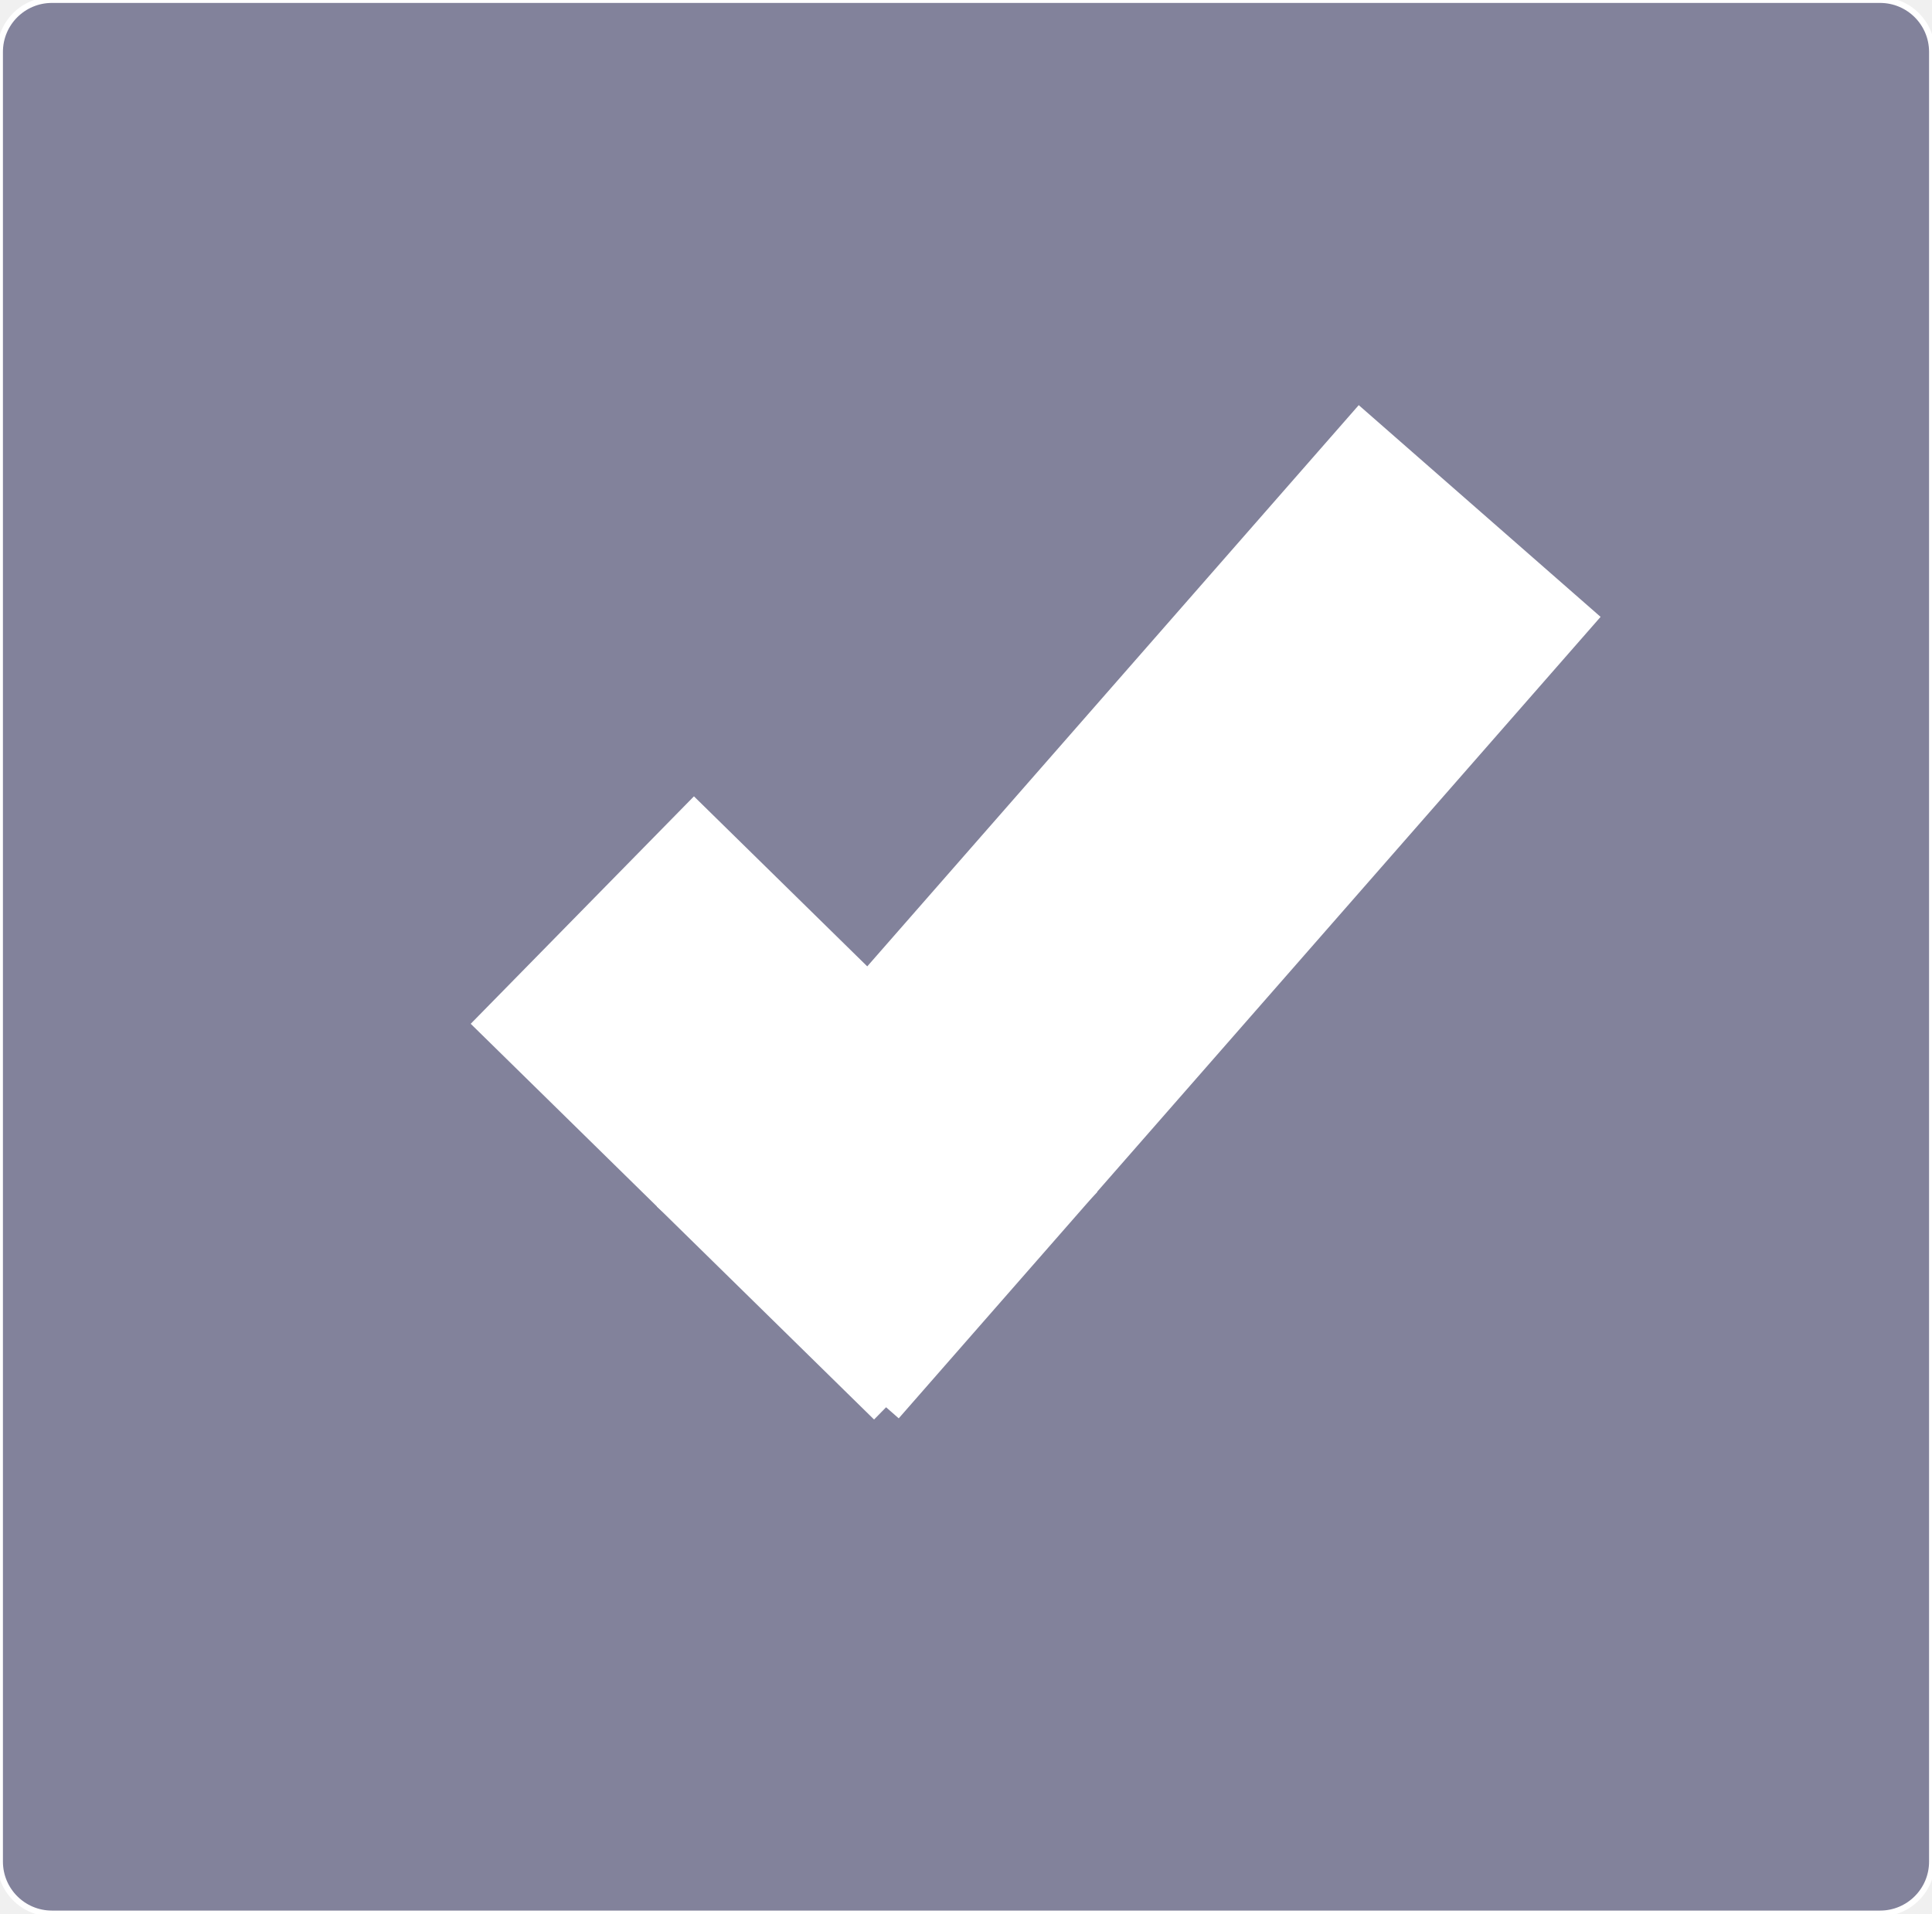
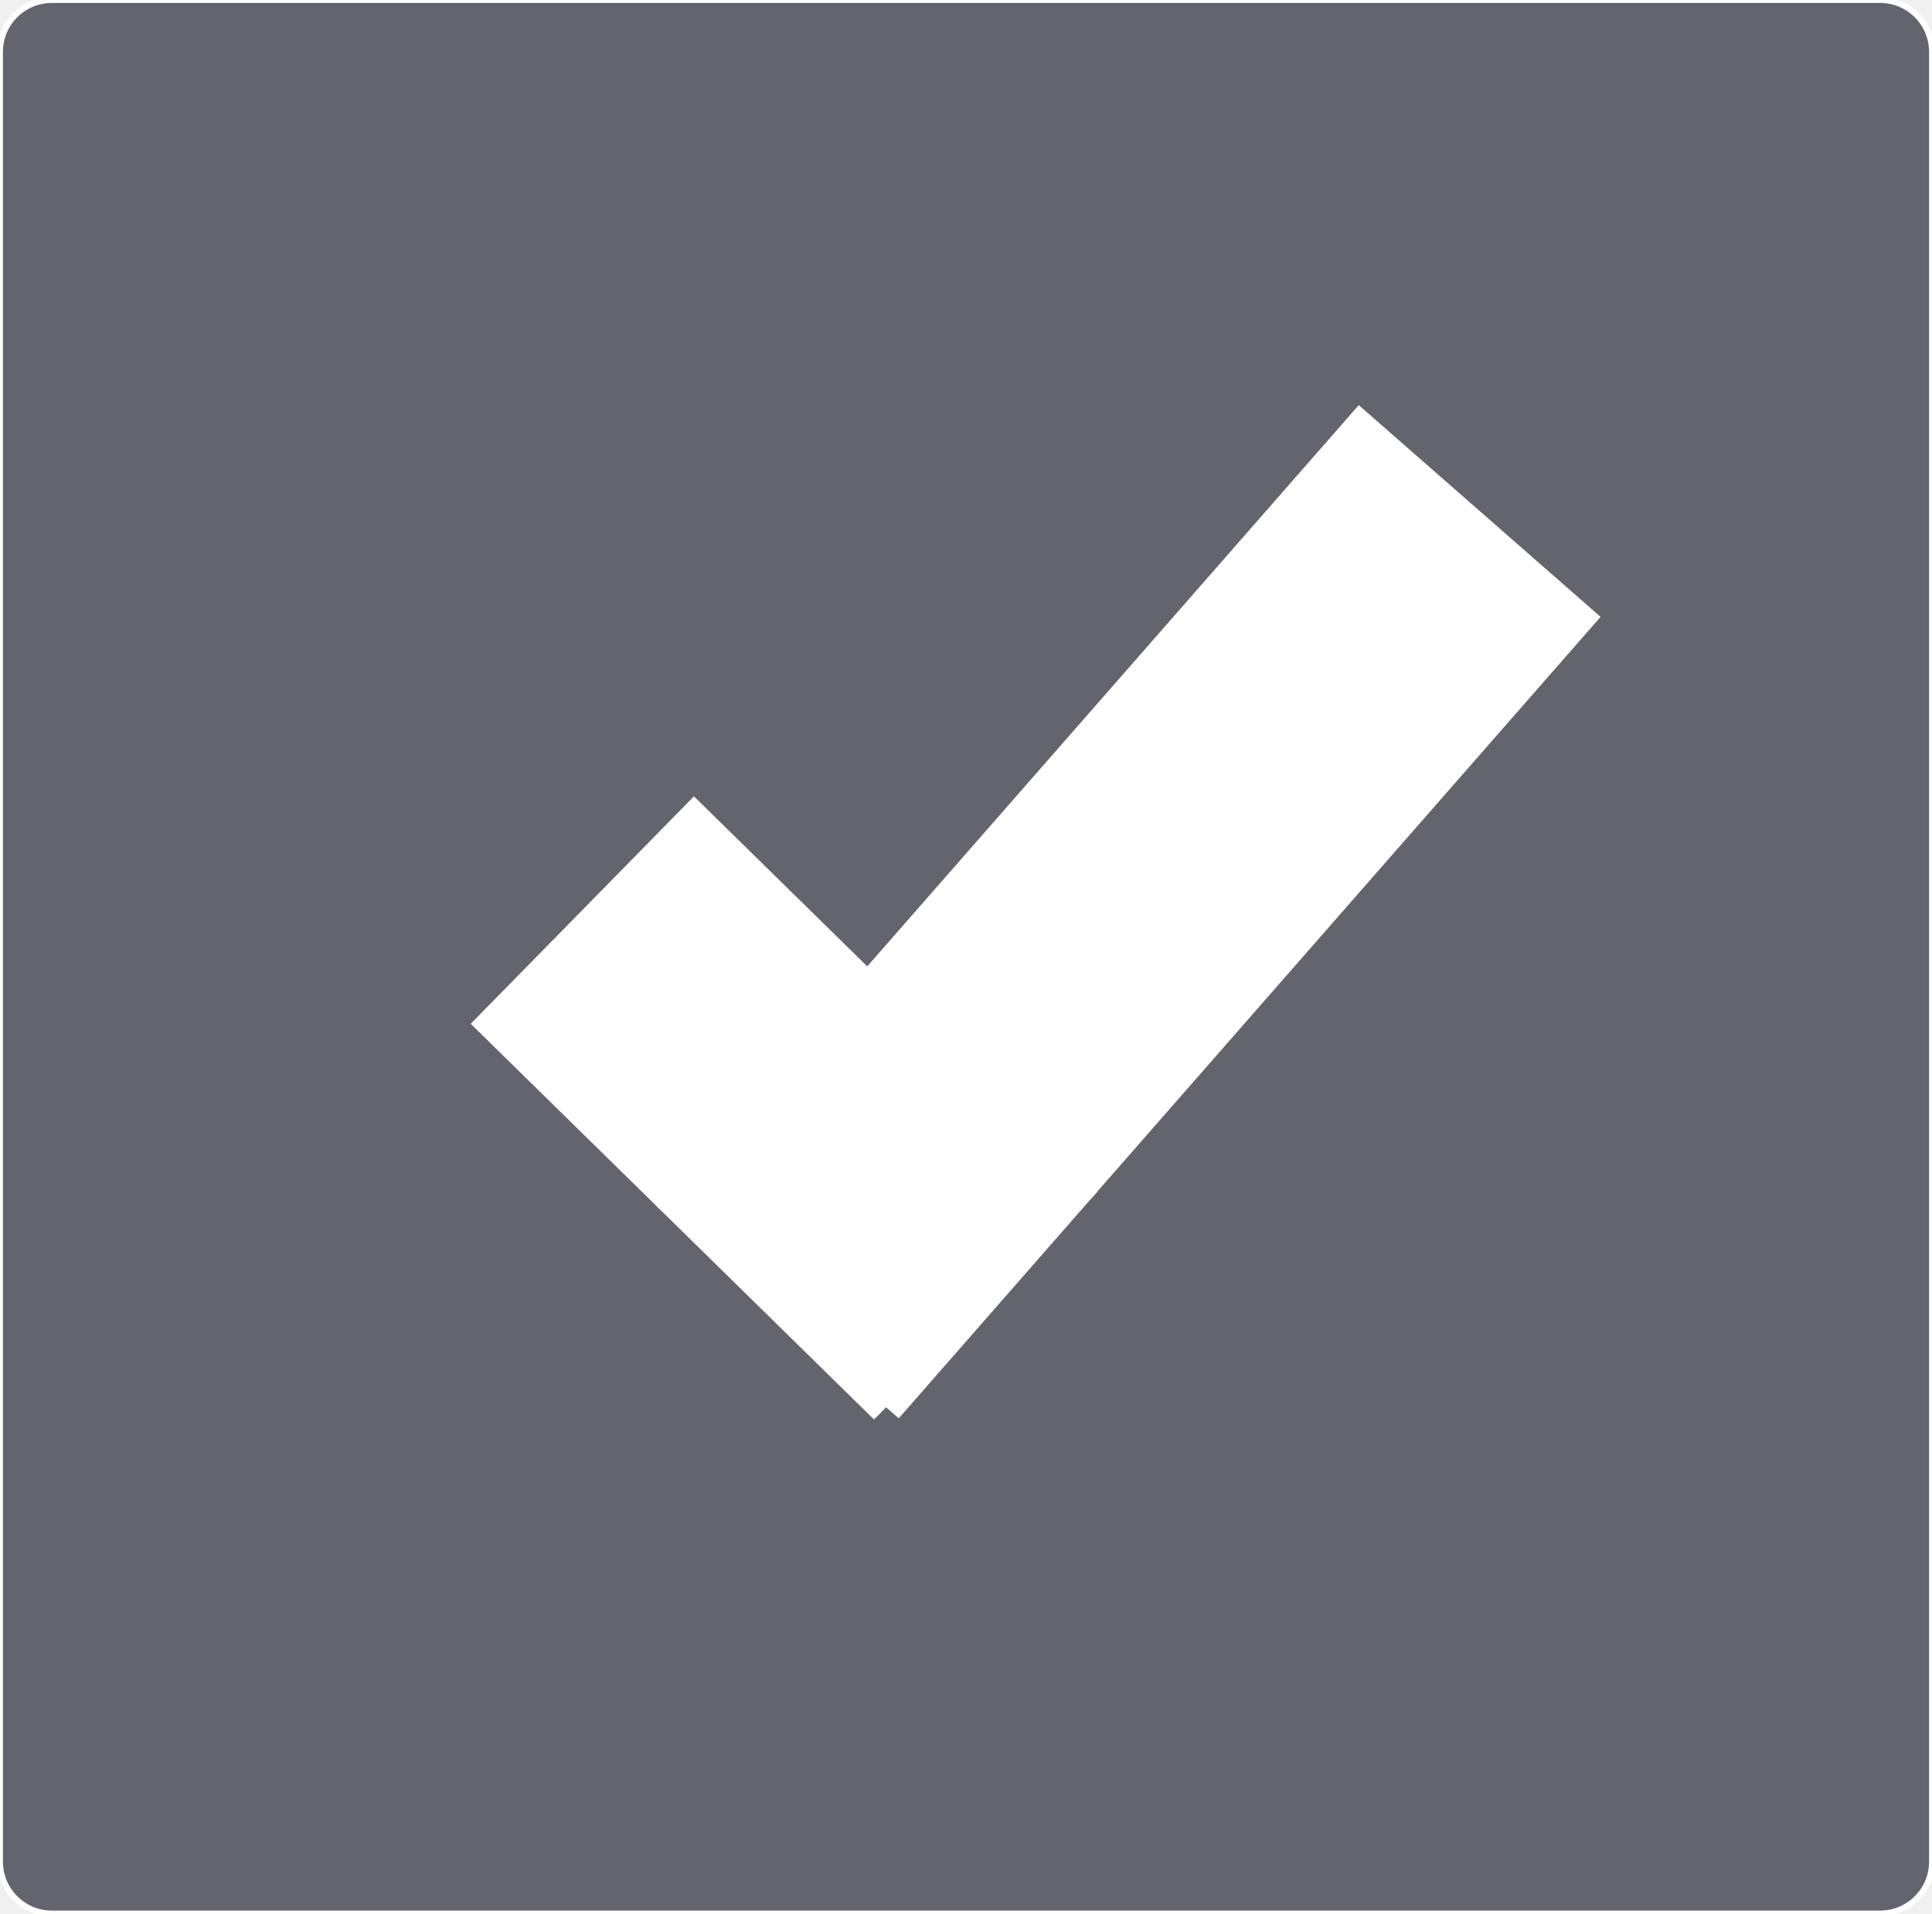
<svg xmlns="http://www.w3.org/2000/svg" version="1.1" id="mdi-checkbox-multiple-marked" x="0px" y="0px" viewBox="0 0 26.024 25.778" xml:space="preserve" width="26.024" height="25.778">
  <defs id="defs1" />
-   <rect style="fill:#82829b;fill-opacity:1;stroke:#ffffff;stroke-width:0.079;stroke-miterlimit:1;stroke-opacity:1" id="rect1" width="26.024" height="25.778" x="0" y="0" ry="0.699" />
+   <rect style="fill:#64646e;fill-opacity:1;stroke:#ffffff;stroke-width:0.079;stroke-miterlimit:1;stroke-opacity:1" id="rect1" width="26.024" height="25.778" x="0" y="0" ry="0.699" />
  <path style="fill:none;fill-rule:evenodd;stroke:#ffffff;stroke-width:4.293;stroke-linecap:butt;stroke-linejoin:miter;stroke-dasharray:none;stroke-opacity:1" d="m 7.844,12.26 5.433,5.331" id="path2-2" />
  <path style="fill:none;fill-rule:evenodd;stroke:#ffffff;stroke-width:4.33;stroke-linecap:butt;stroke-linejoin:miter;stroke-dasharray:none;stroke-opacity:1" d="M 10.477,17.681 19.931,6.884" id="path3-9" />
</svg>
